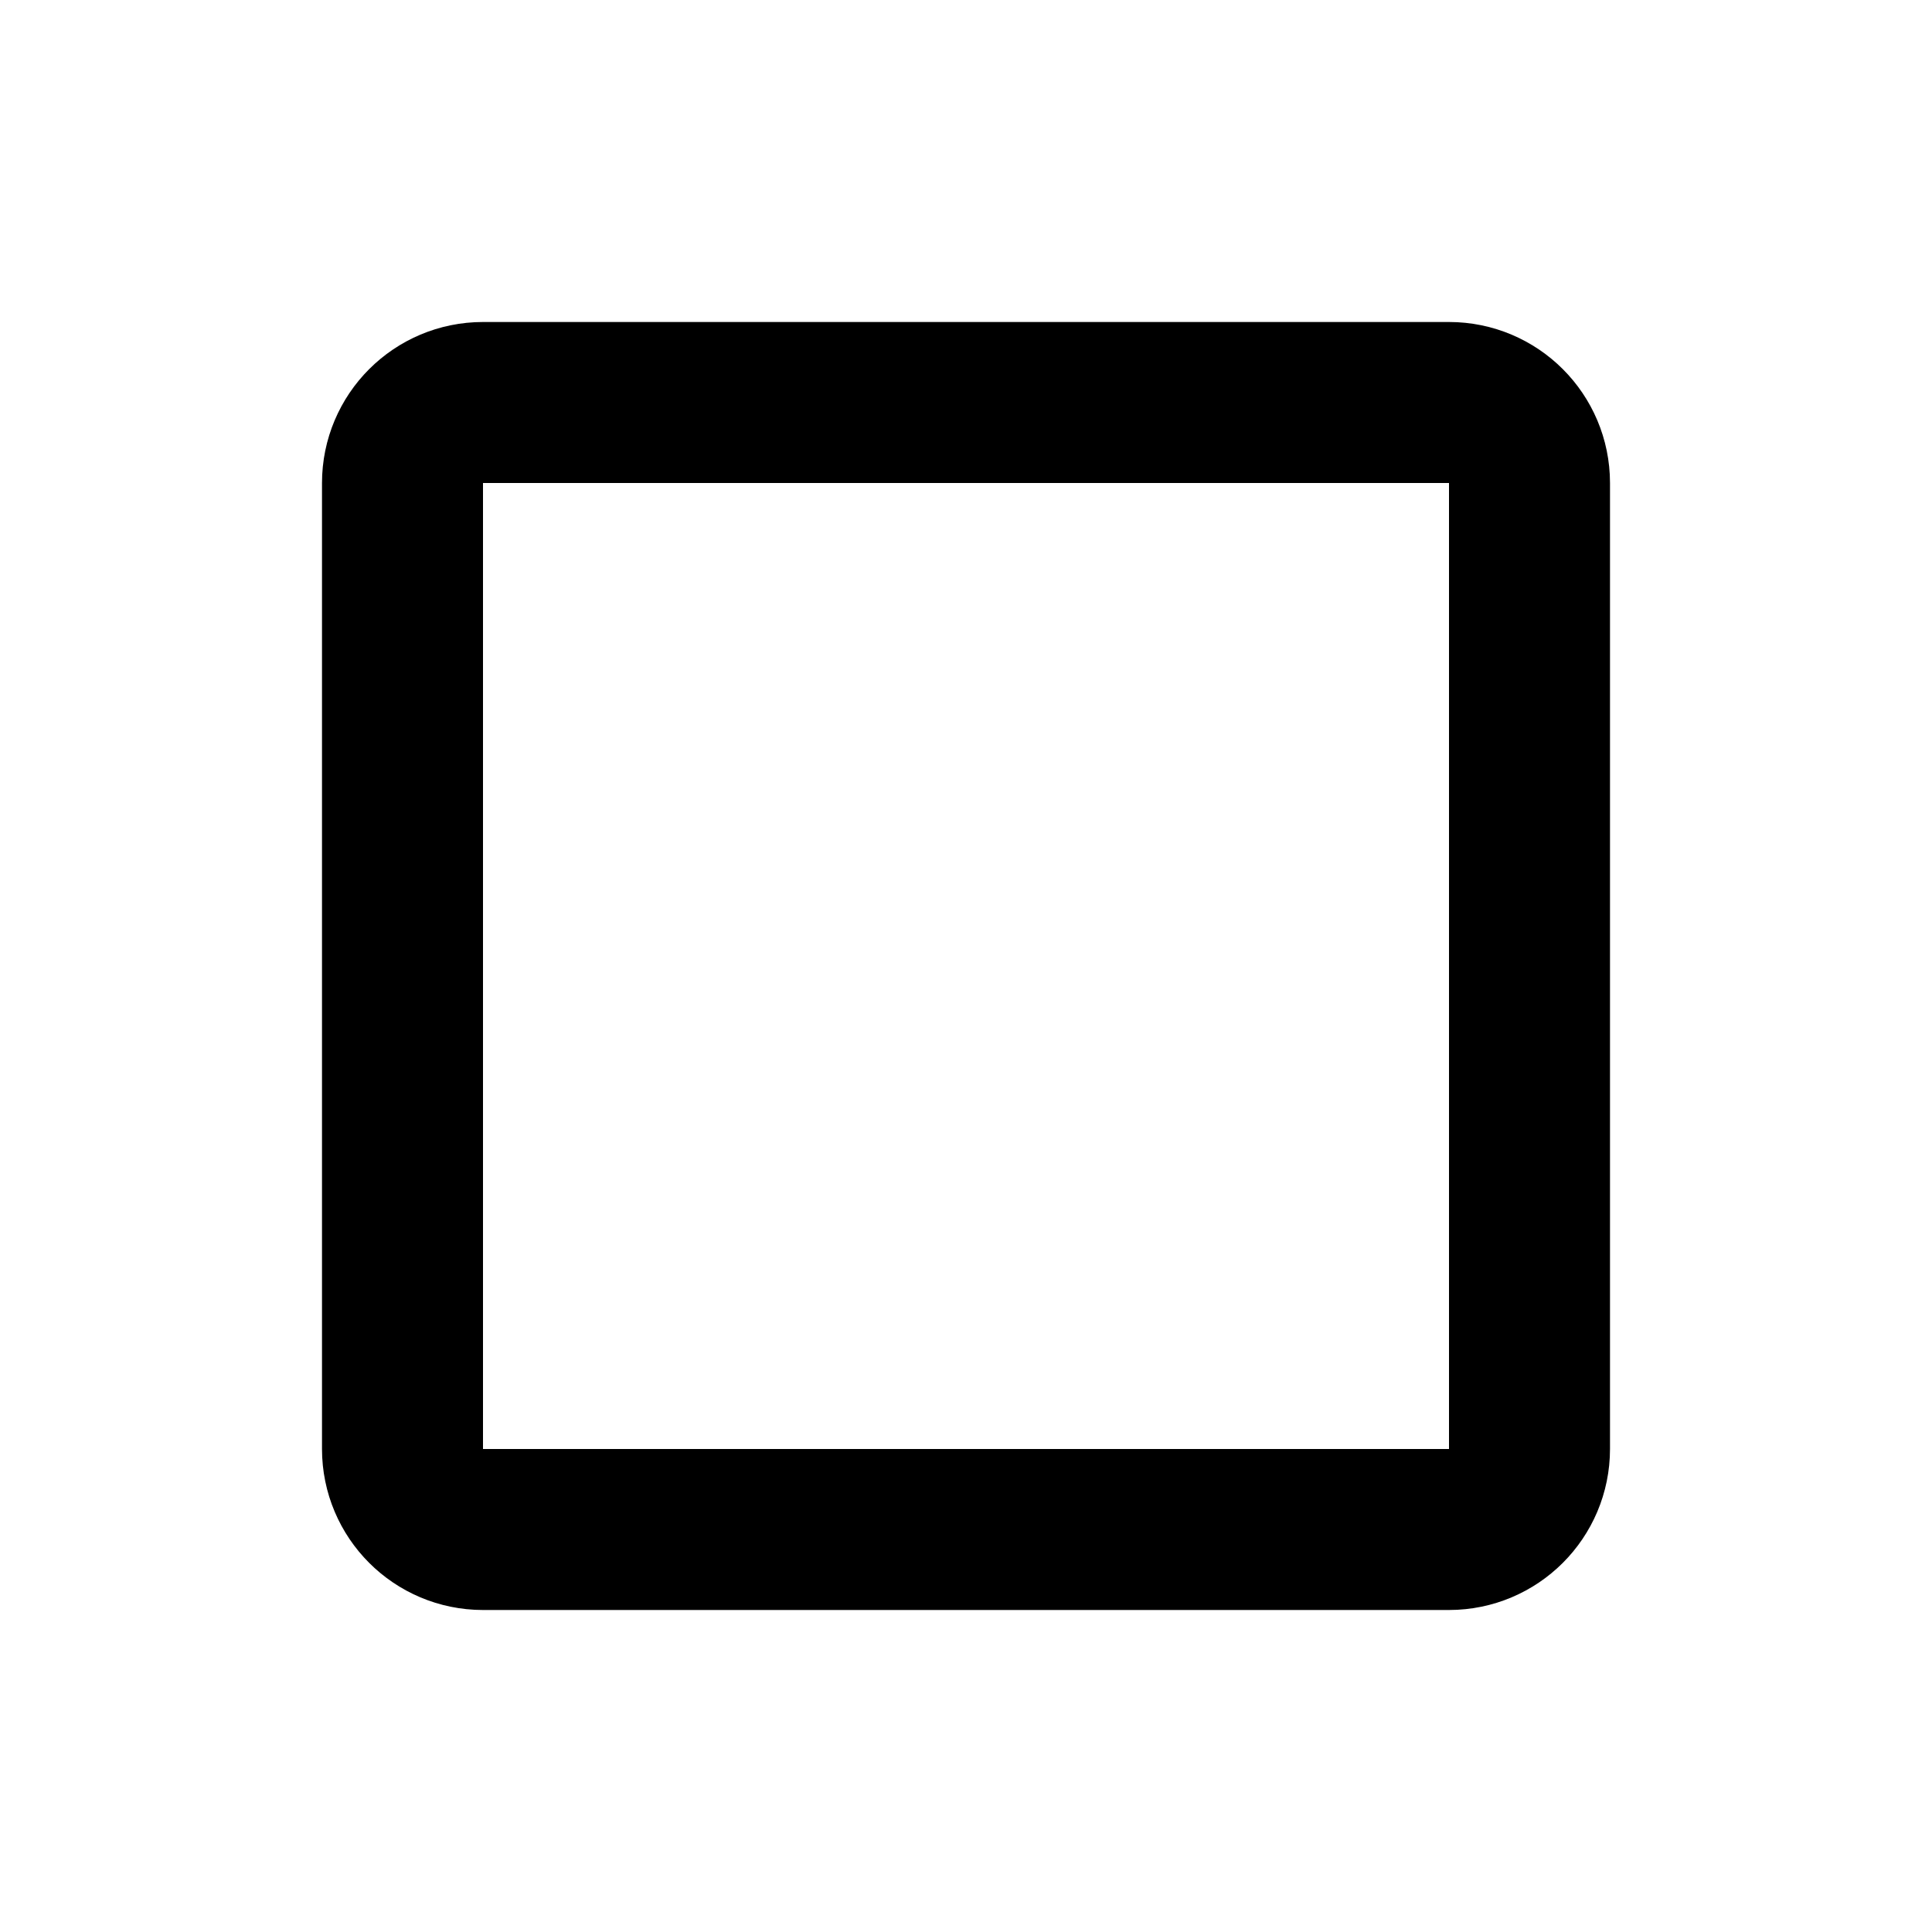
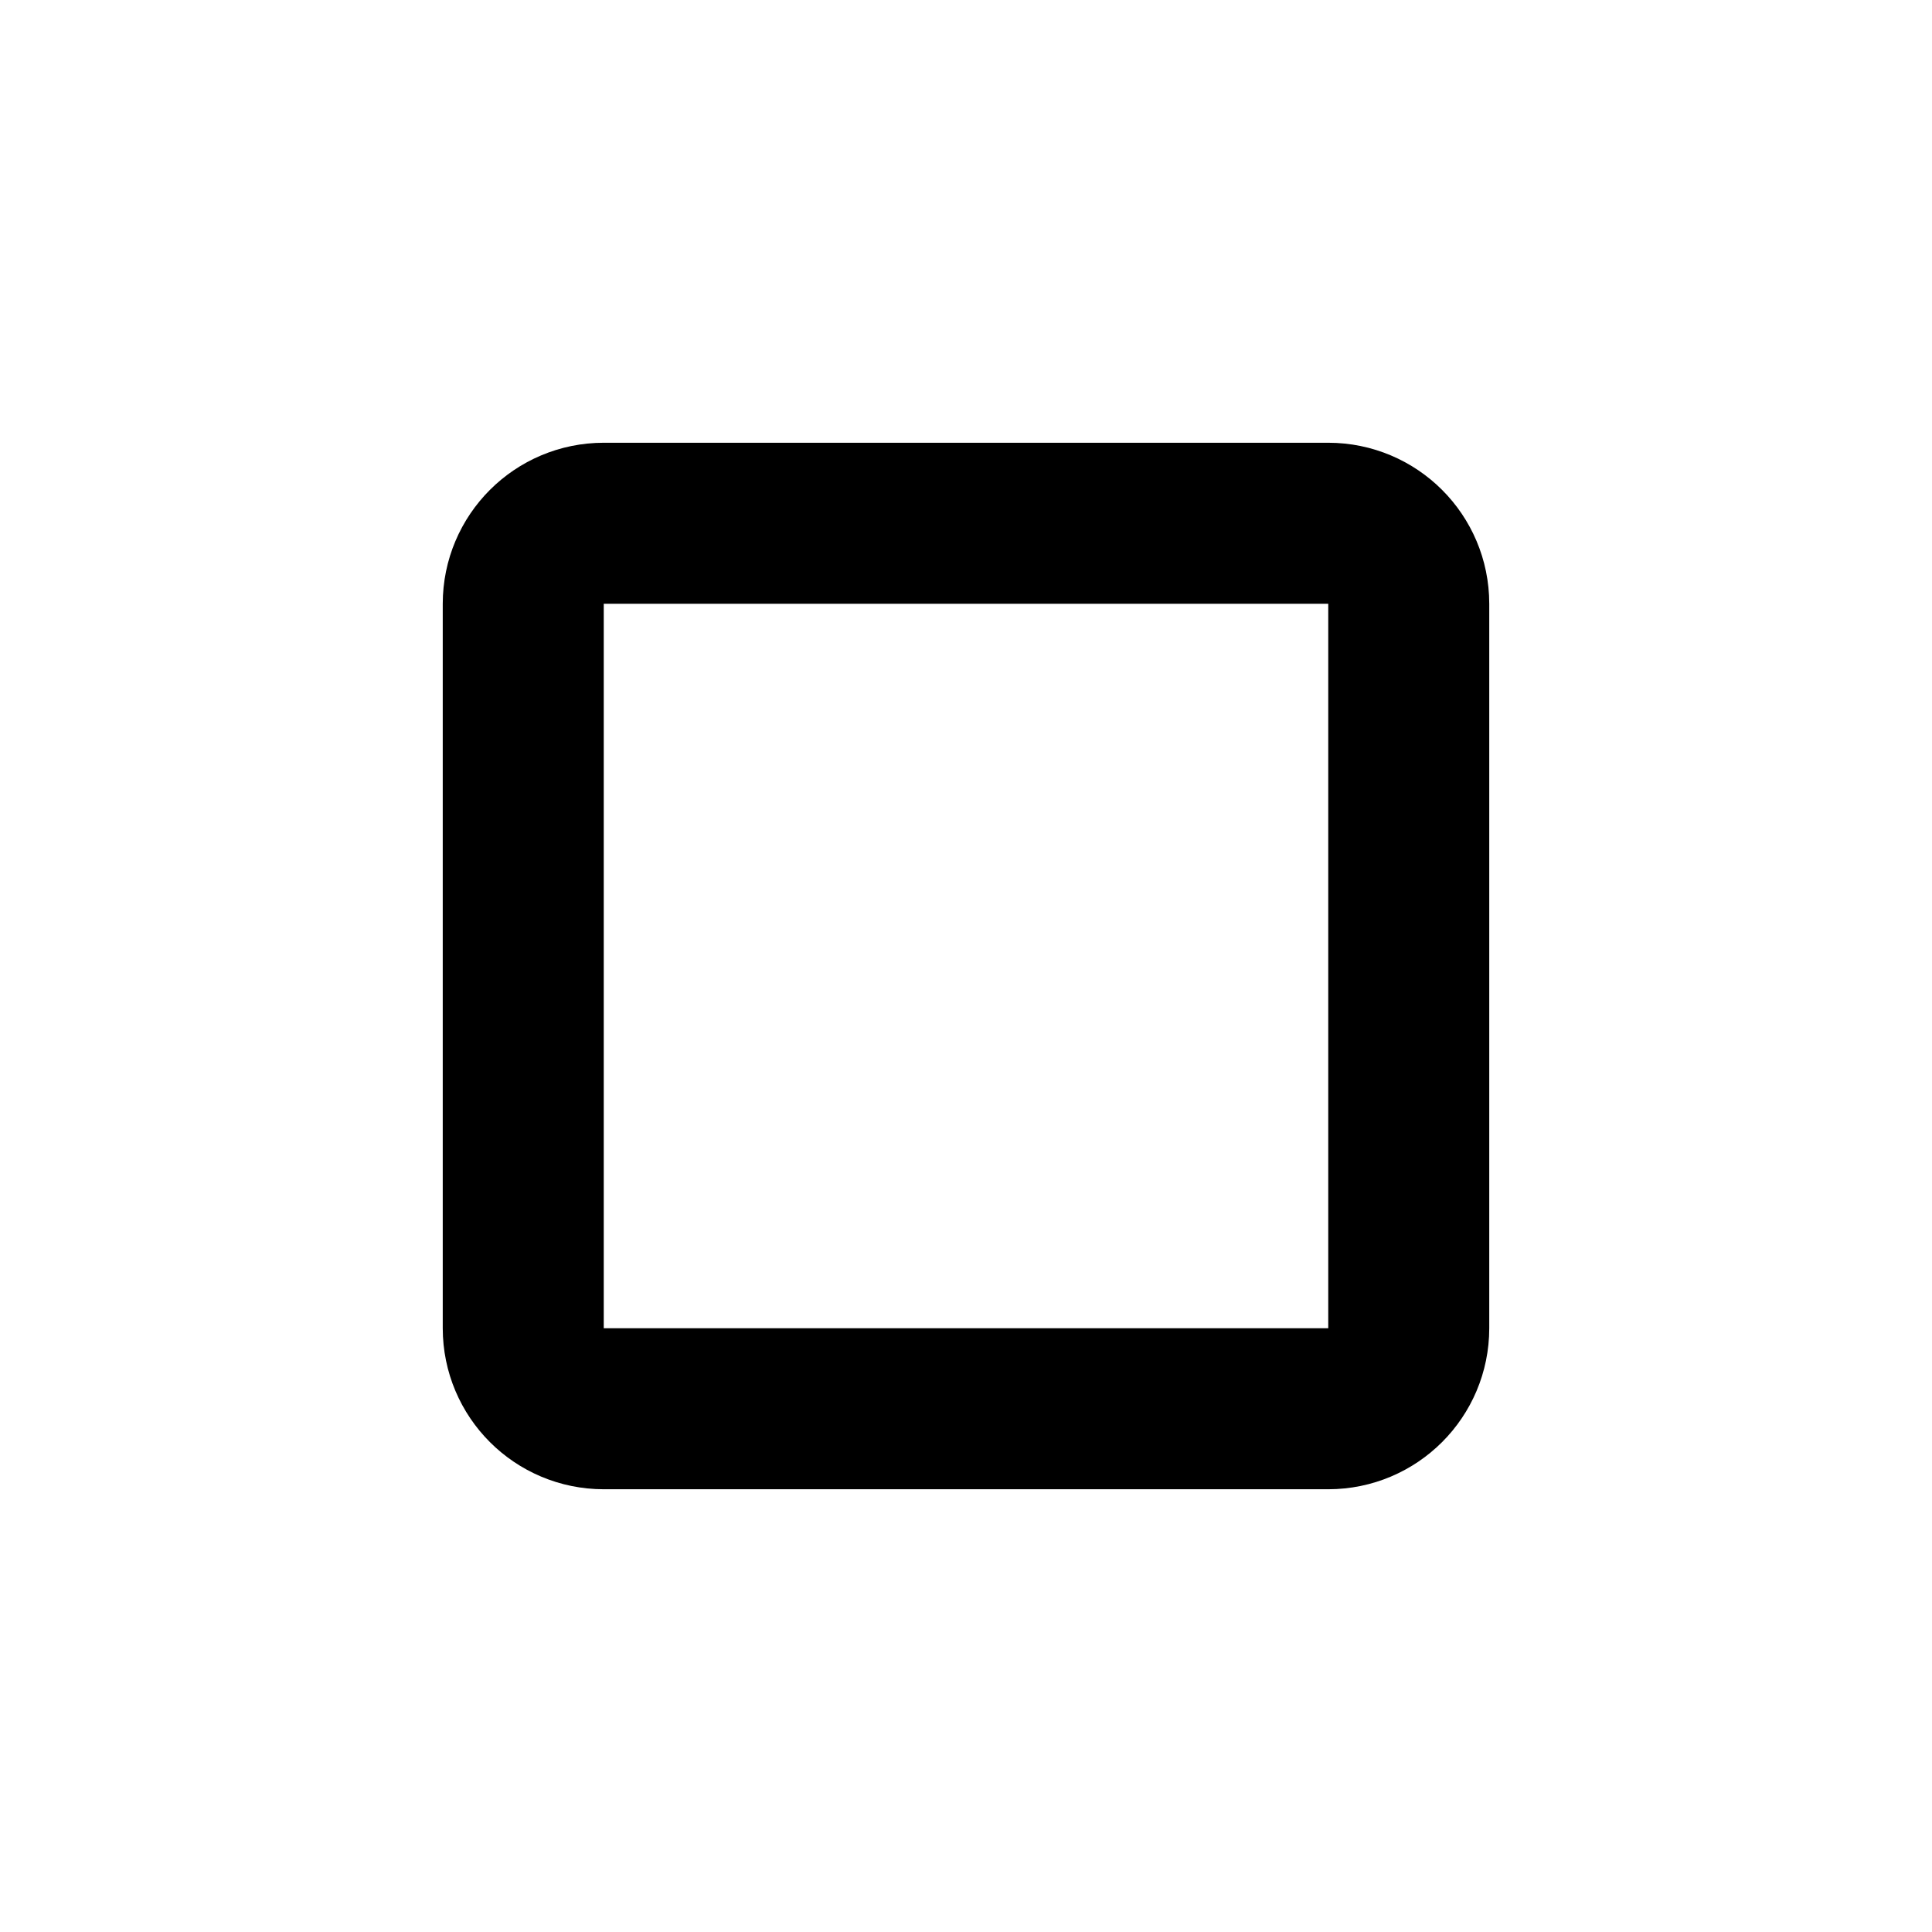
<svg xmlns="http://www.w3.org/2000/svg" viewBox="0 0 24 24" fill="none" stroke="currentColor" stroke-width="2" stroke-linecap="round" stroke-linejoin="round">
-   <rect x="5" y="5" width="14" height="14" rx="1" />
+   <rect x="6.5" y="6.5" width="11" height="11" rx="1" />
</svg>
